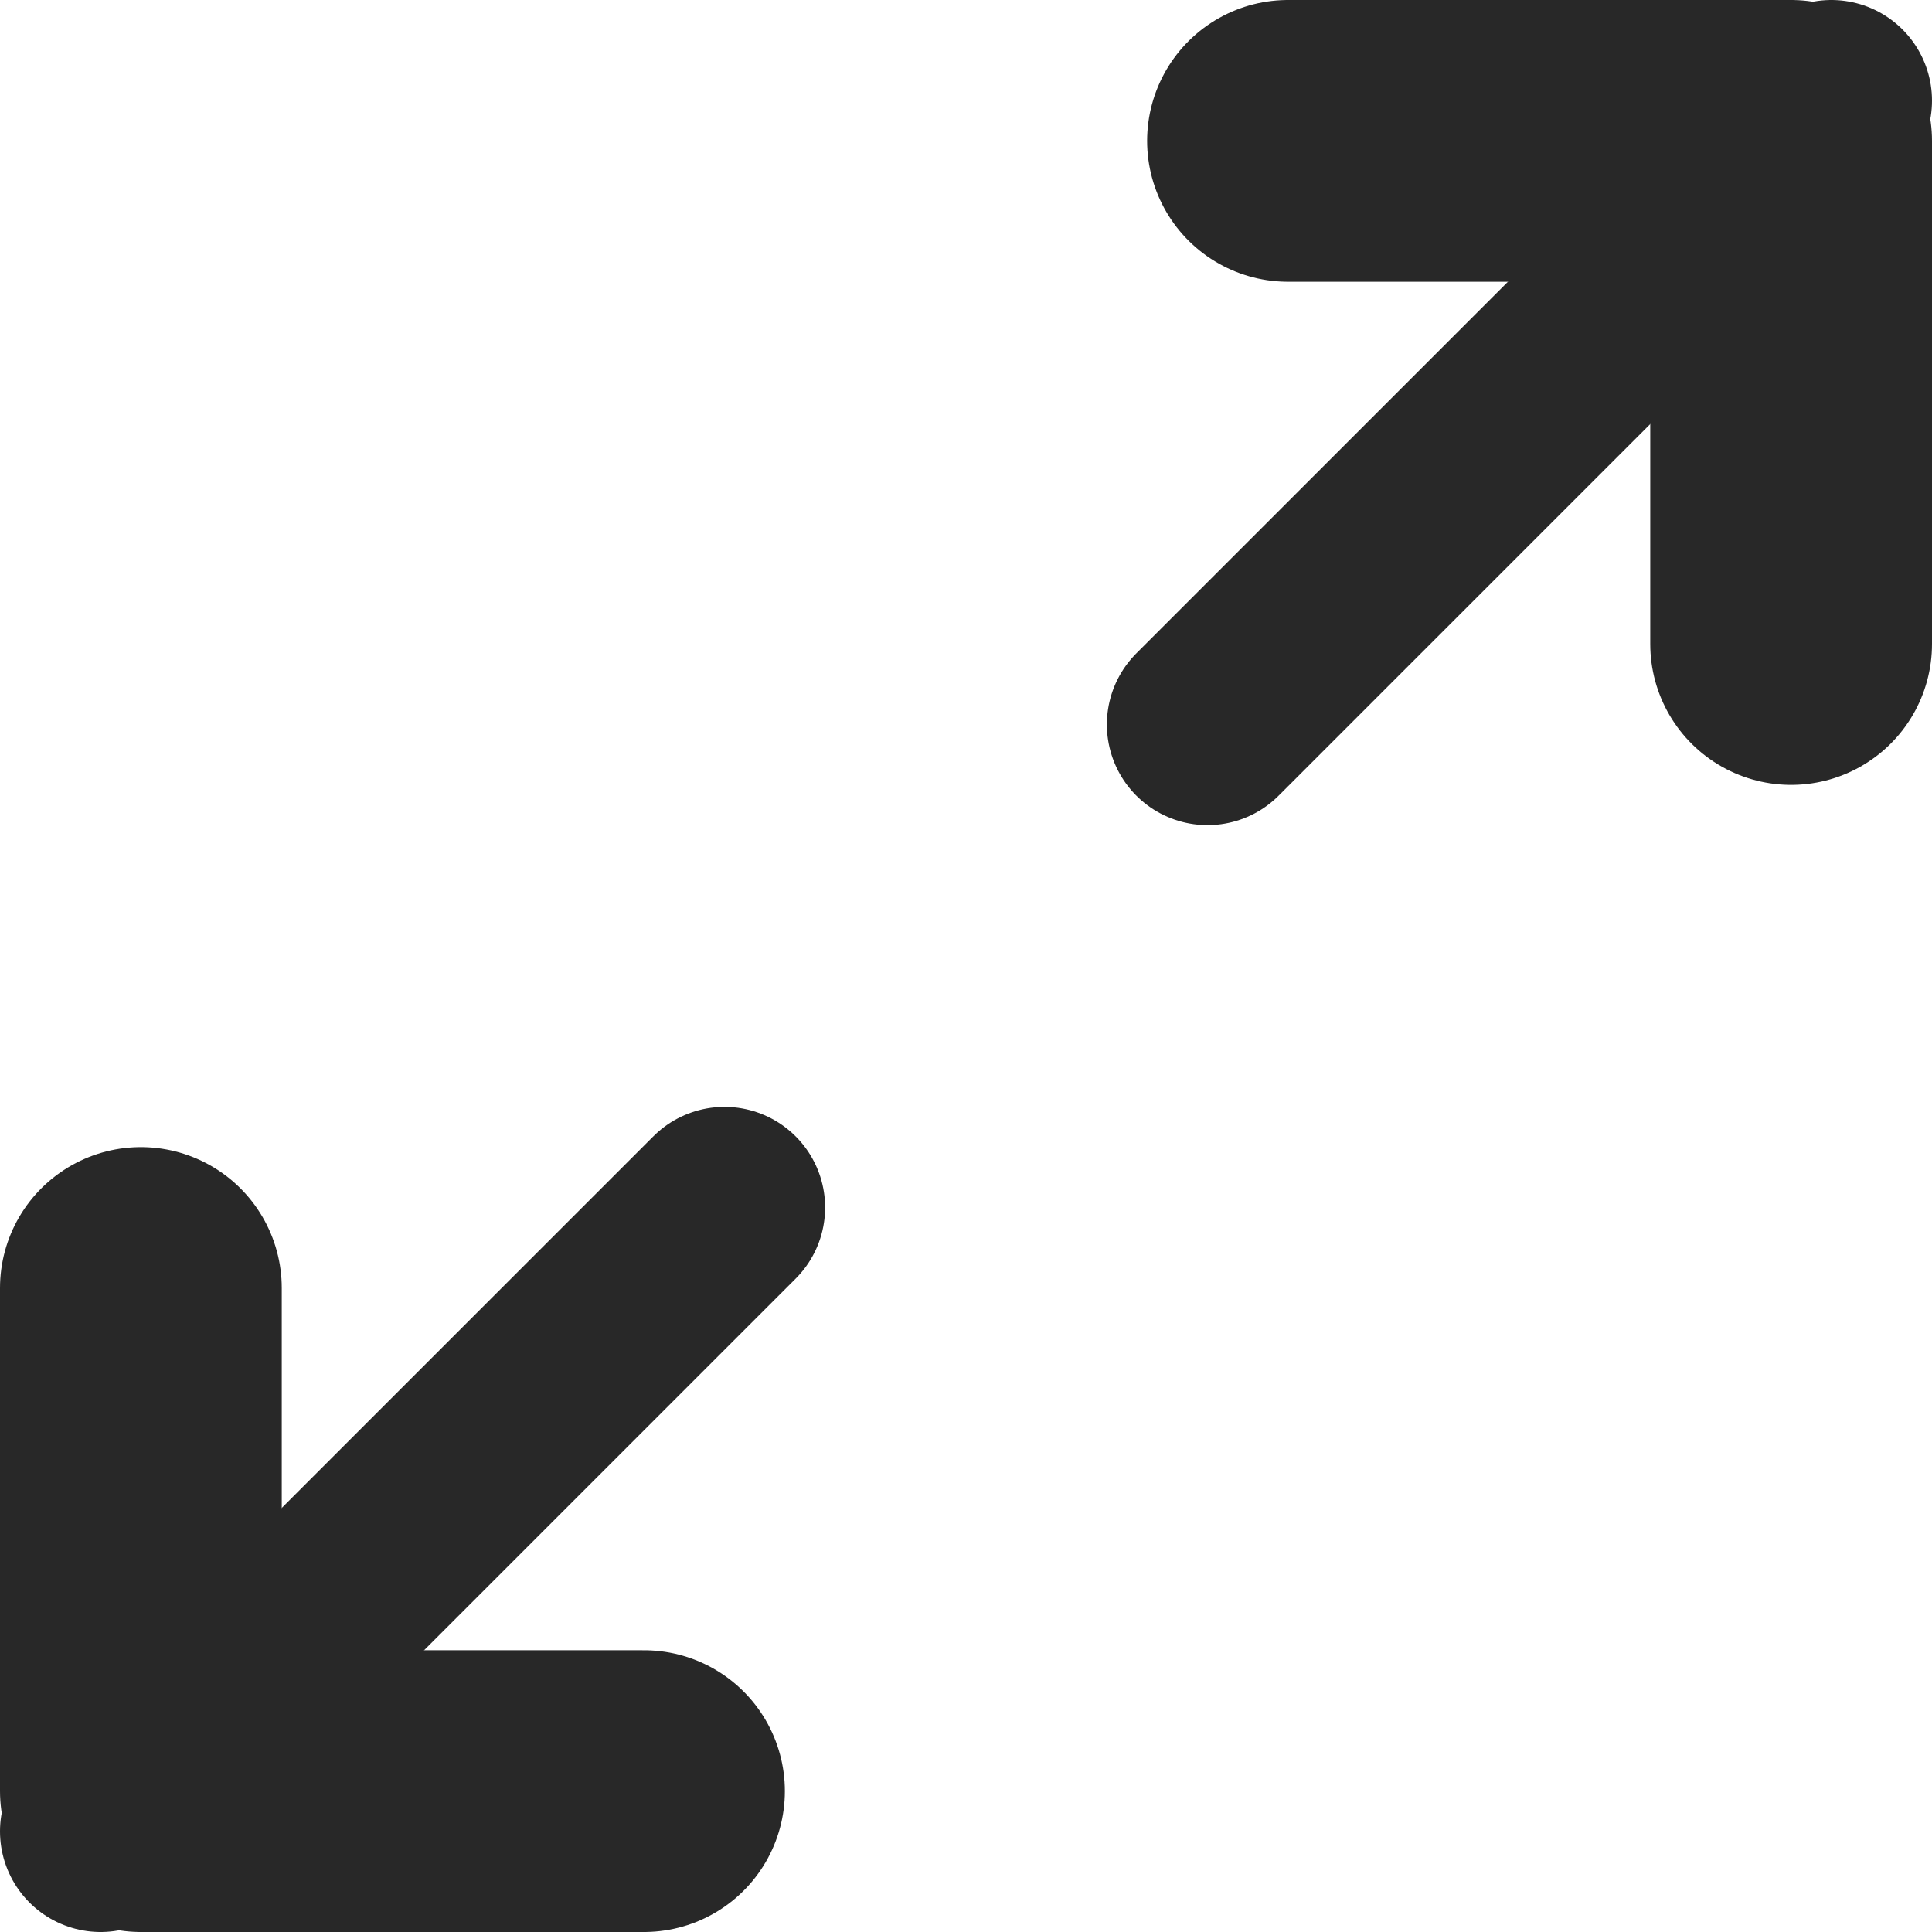
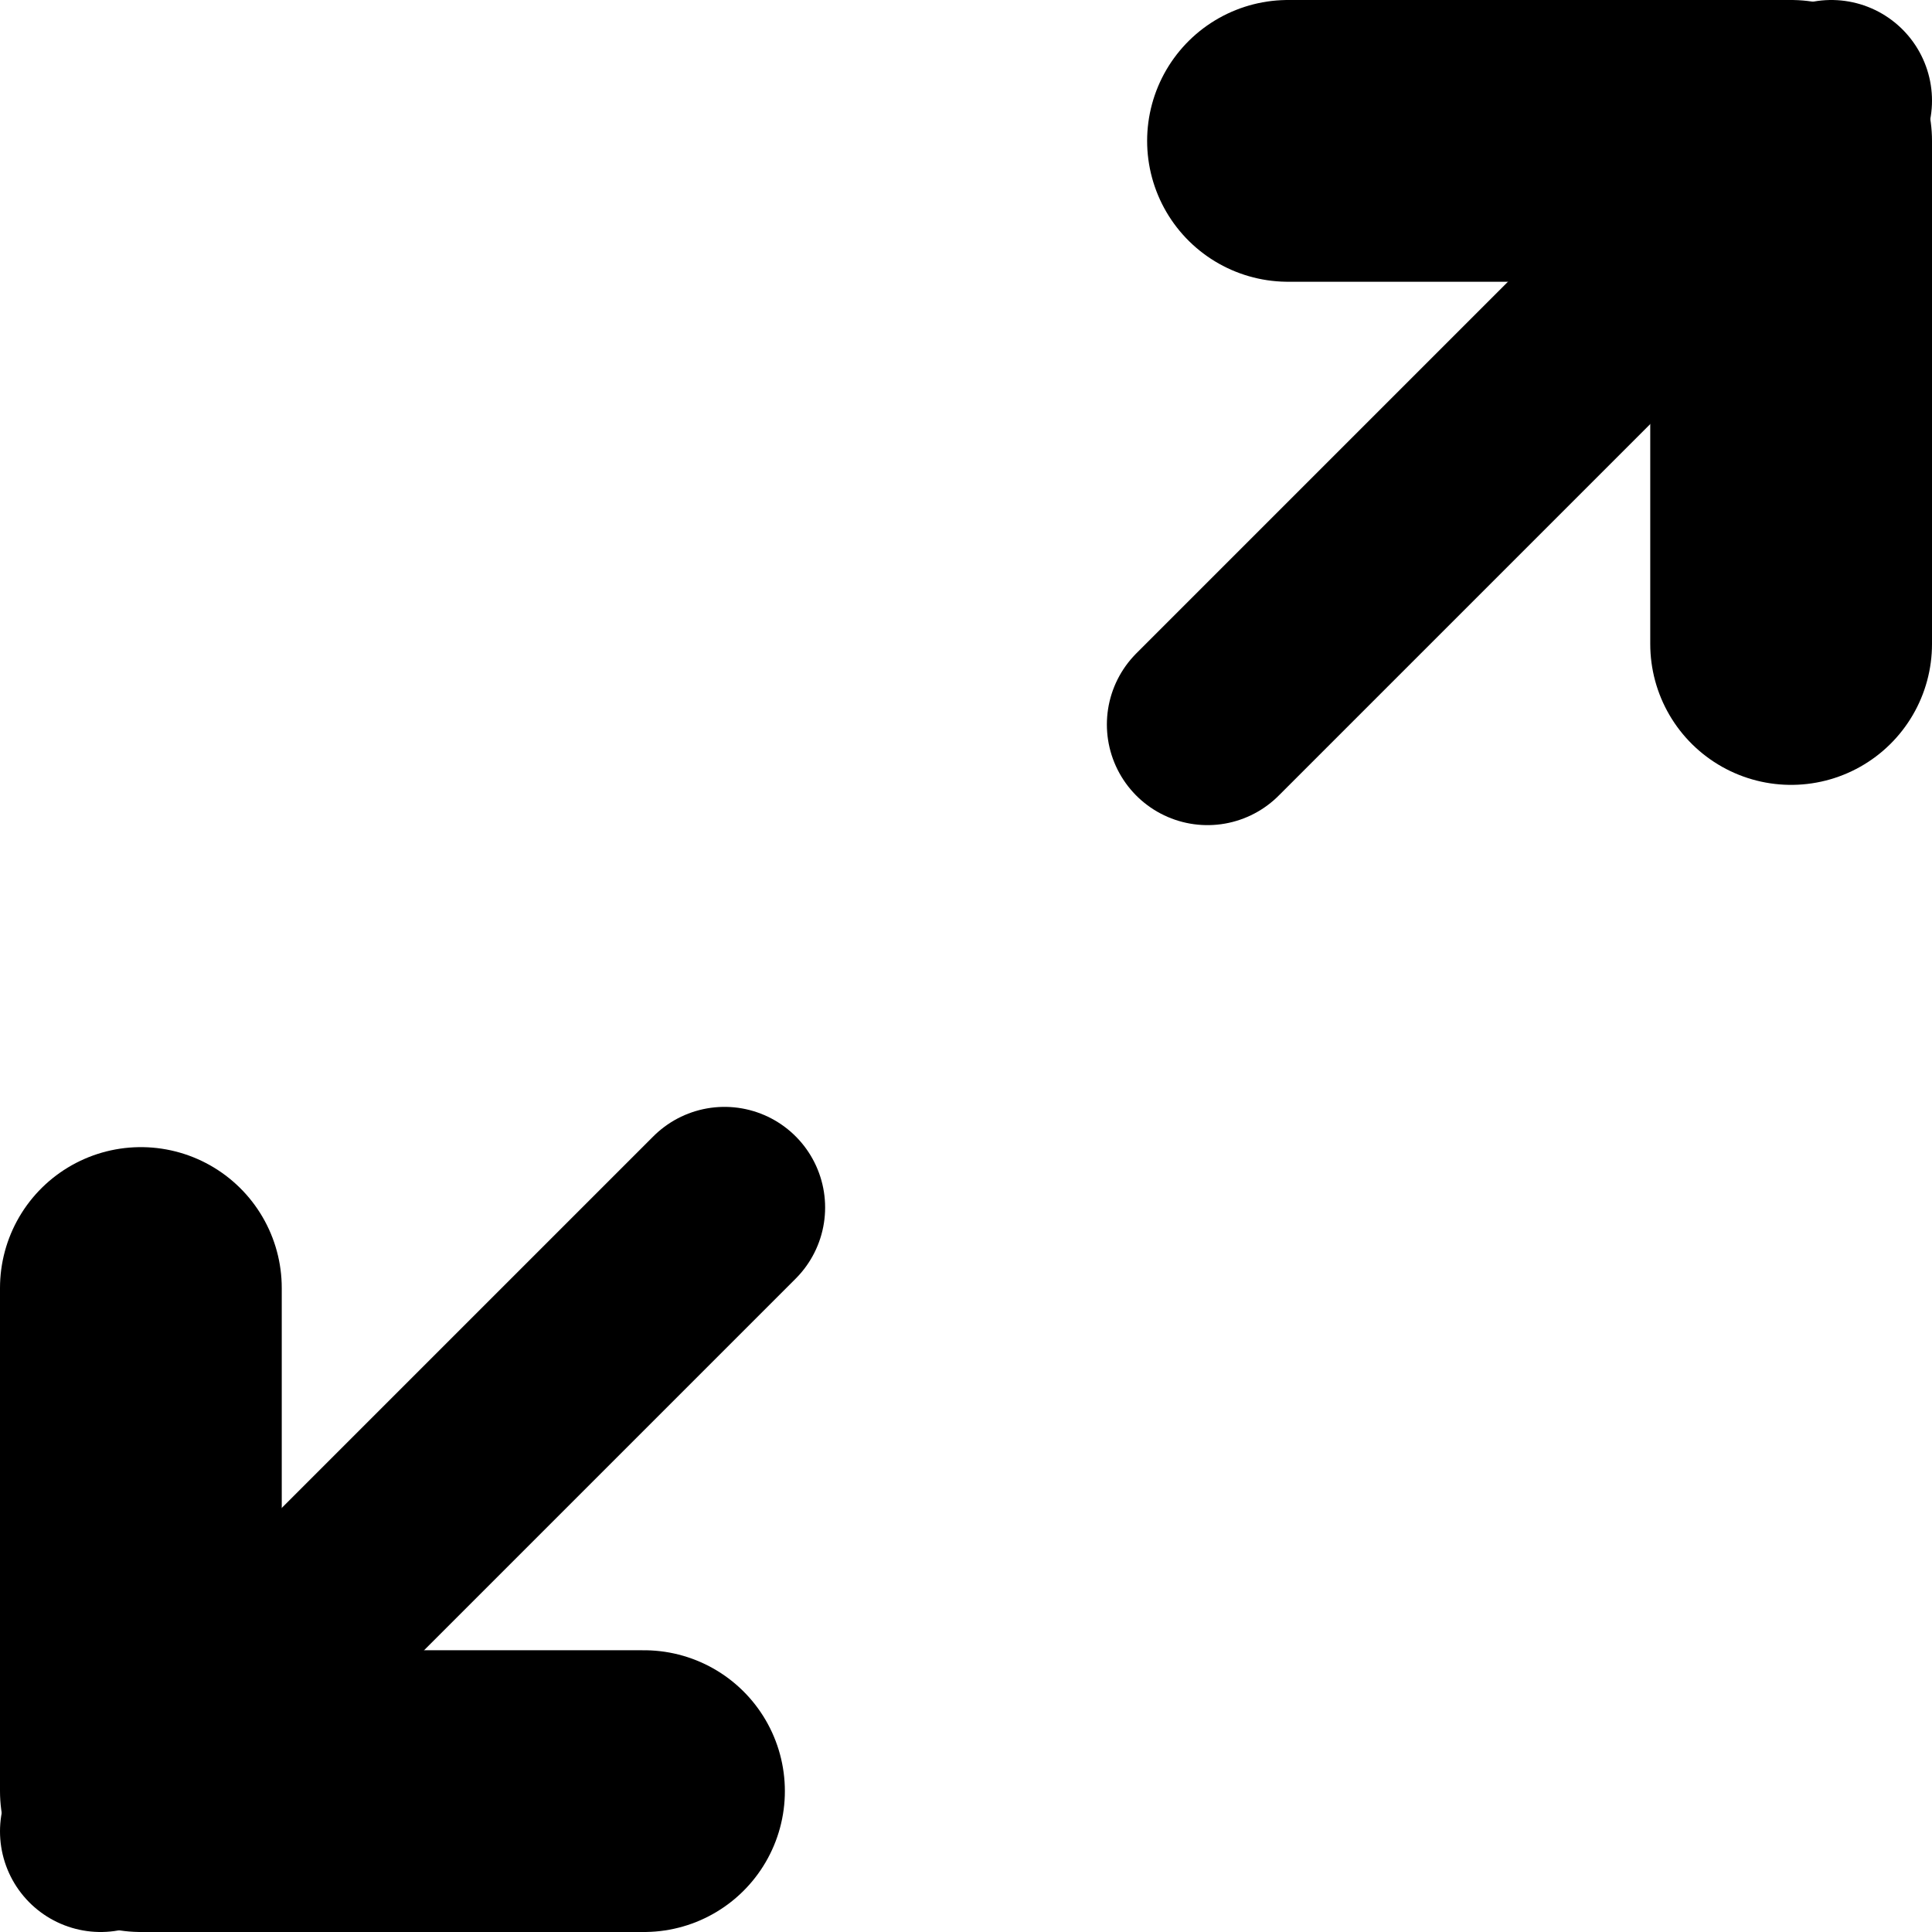
- <svg xmlns="http://www.w3.org/2000/svg" viewBox="0 0 48 48" fill="#282828" stroke="#282828">
+ <svg xmlns="http://www.w3.org/2000/svg" viewBox="0 0 48 48" fill="currentColor" stroke="currentColor">
  <polyline points="32 3.5 44.5 3.5 44.5 16" stroke-width="7" stroke-linejoin="round" stroke-linecap="round" fill="none" />
  <polyline points="30 18 45.5 2.5" stroke-width="5" stroke-linecap="round" />
  <polyline points="16 44.5 3.5 44.5 3.5 32" stroke-width="7" stroke-linejoin="round" stroke-linecap="round" fill="none" />
  <polyline points="18 30 2.5 45.5" stroke-width="5" stroke-linecap="round" />
</svg>
